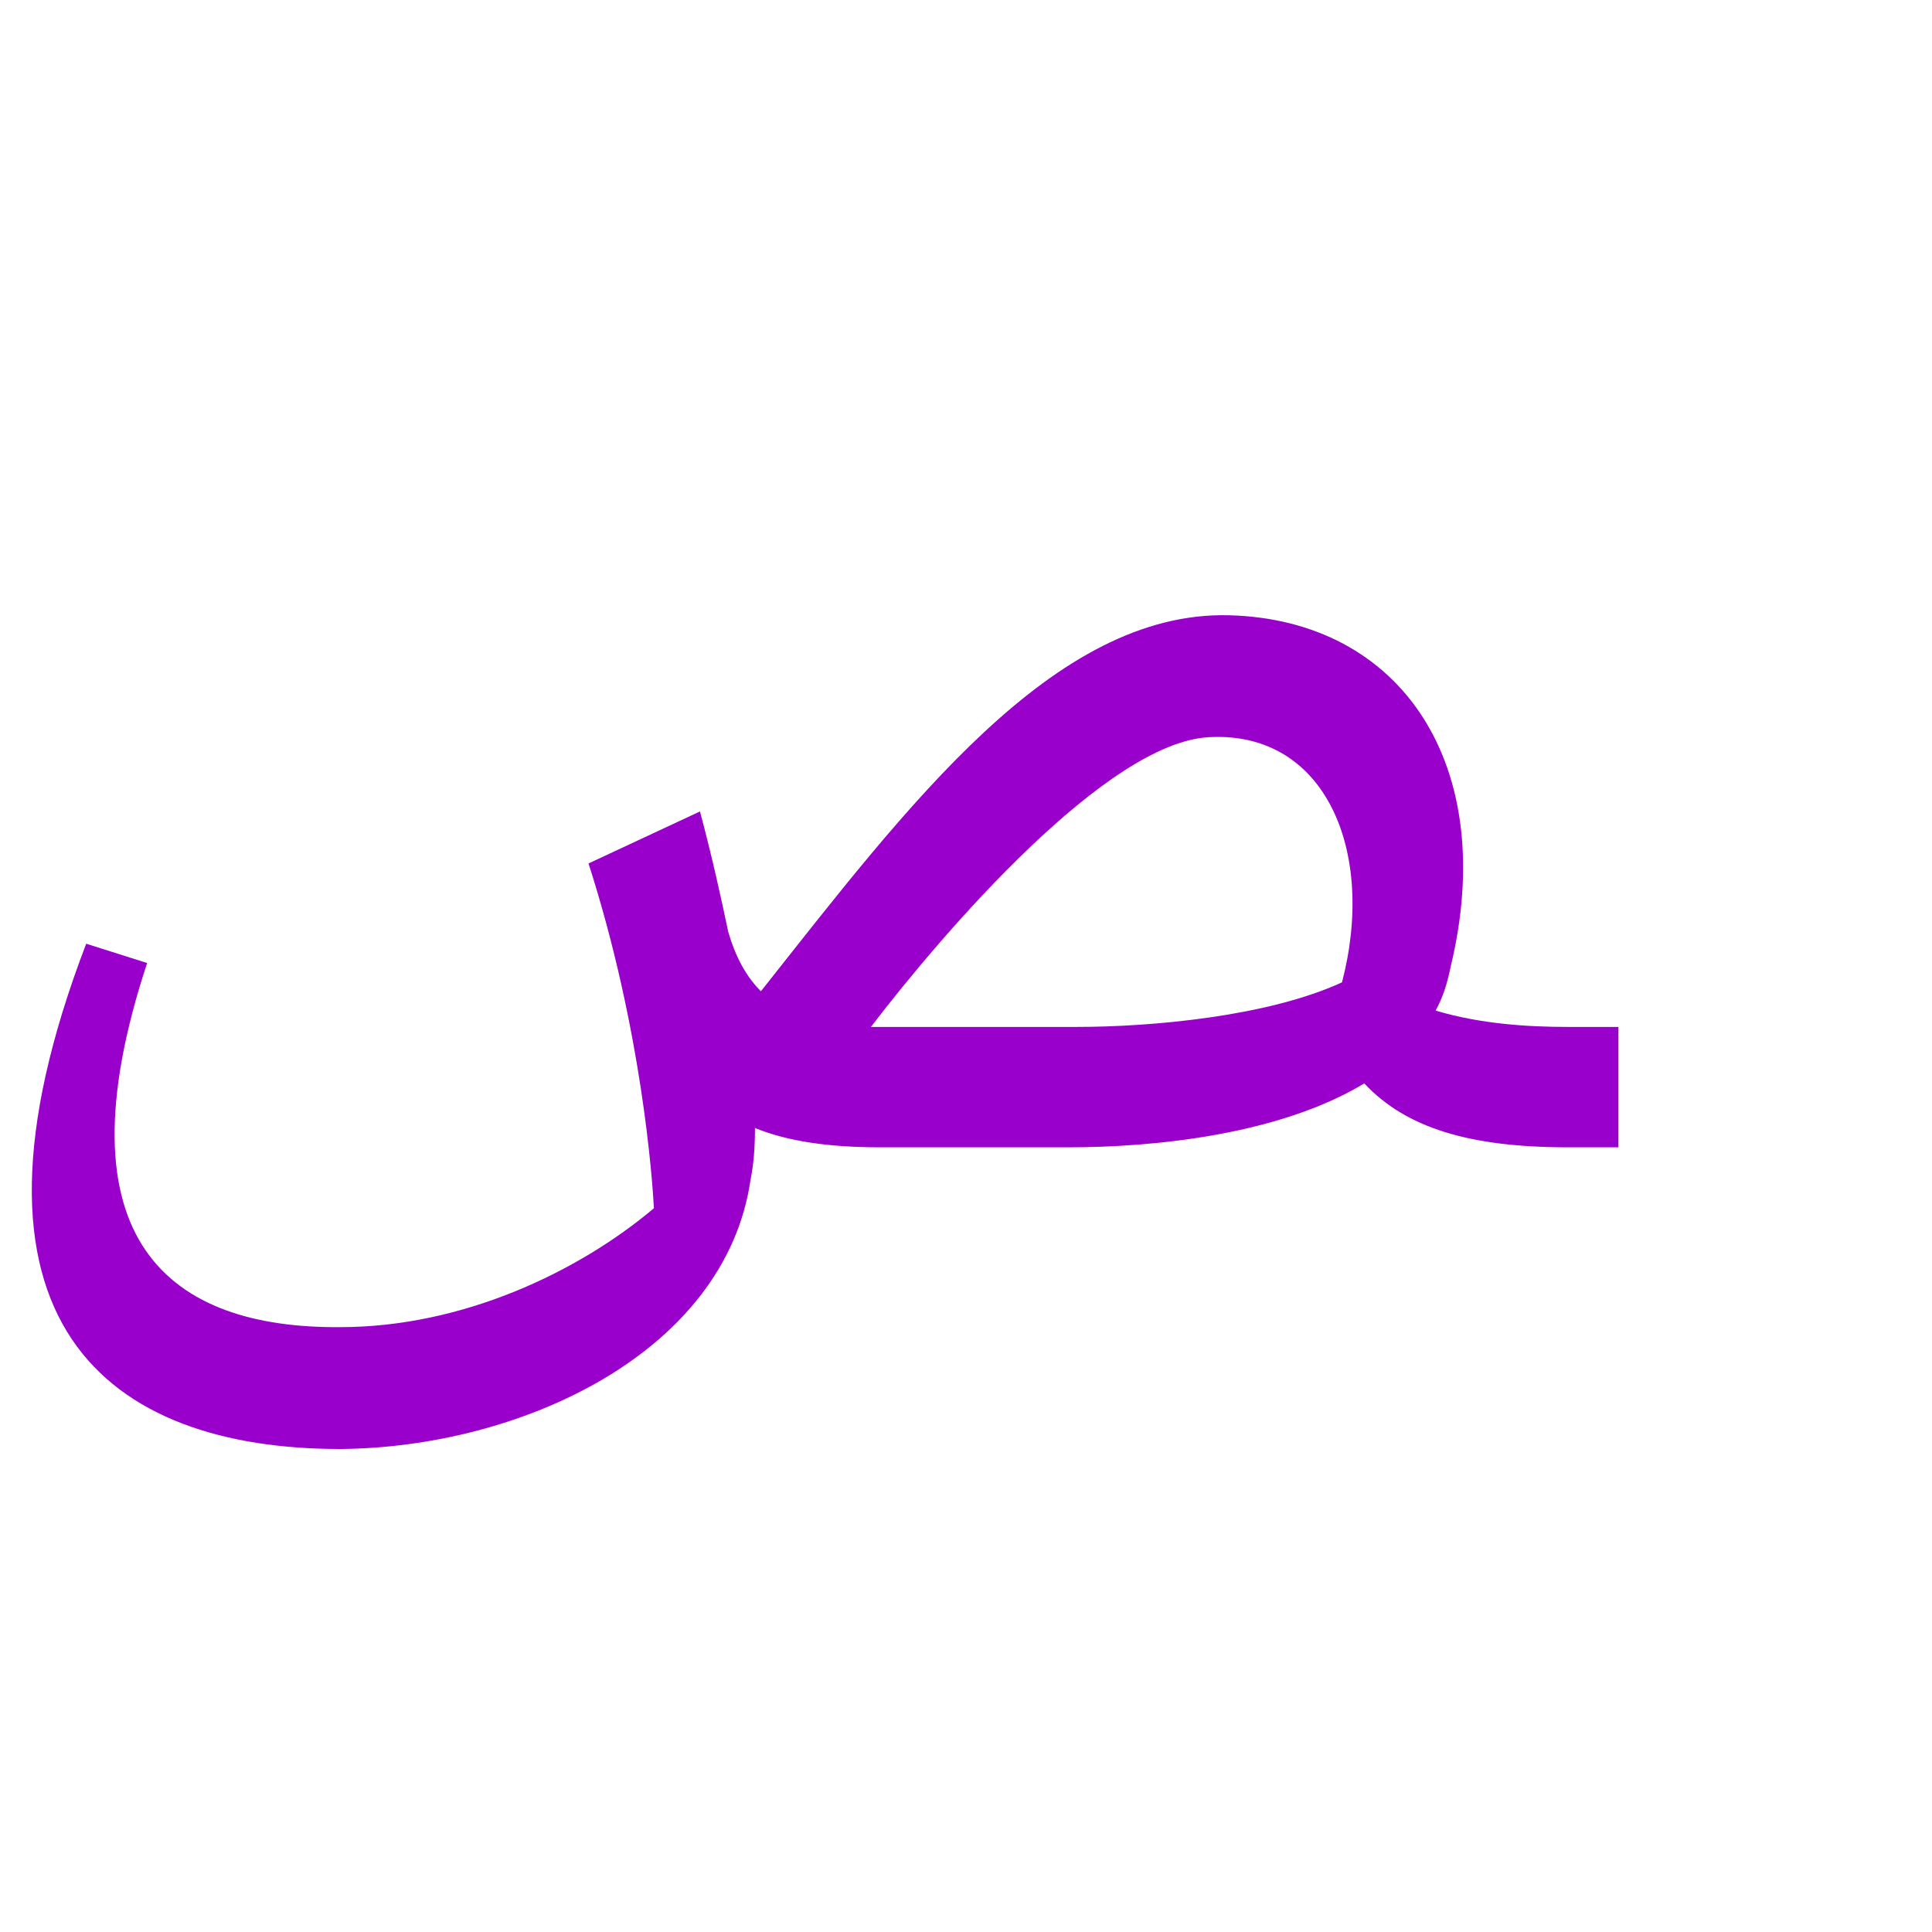
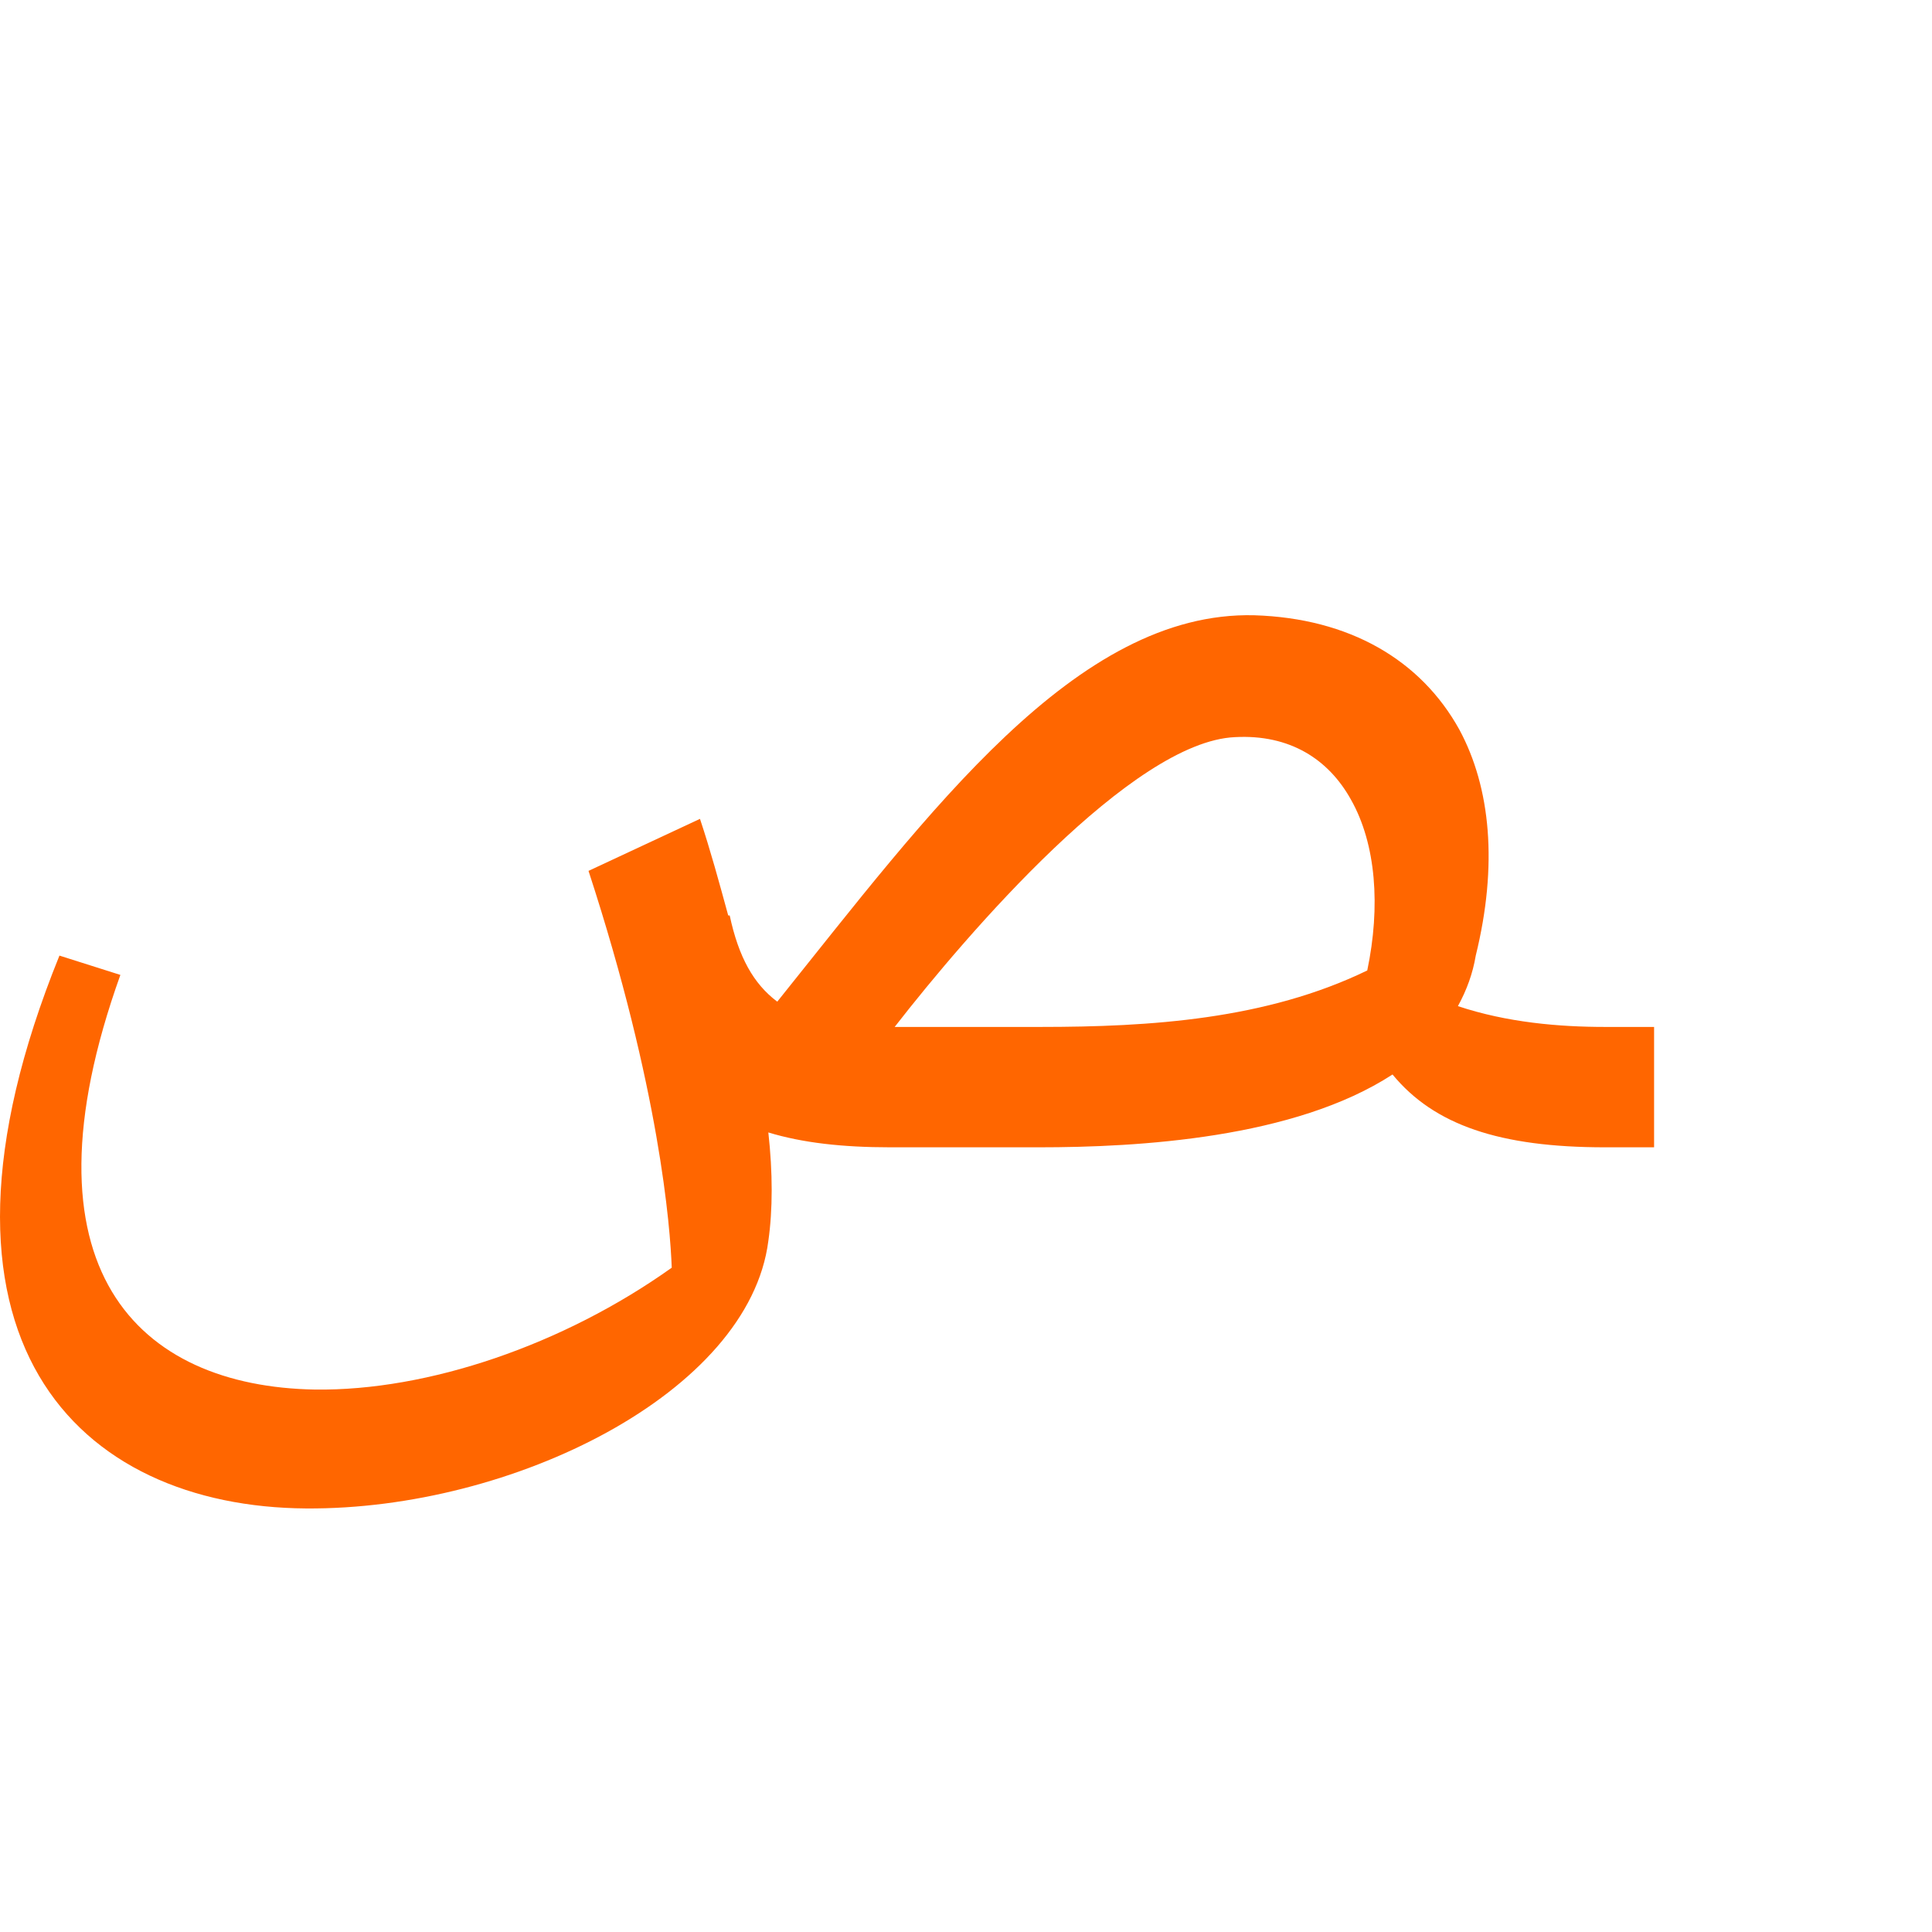
<svg xmlns="http://www.w3.org/2000/svg" xml:space="preserve" width="1300px" height="1300px" version="1.0" style="shape-rendering:geometricPrecision; text-rendering:geometricPrecision; image-rendering:optimizeQuality; fill-rule:evenodd; clip-rule:evenodd" viewBox="0 0 1300 1056">
  <defs>
    <style type="text/css">
   
    .fil2 {fill:black;fill-opacity:0.502}
-     .fil3 {fill:#9900CC}
    .fil0 {fill:#996633}
+     .fil3 {fill:#FF6600}
    .fil1 {fill:#FF6633}
   
  </style>
  </defs>
  <g id="_100:master" visibility="hidden">
    <path class="fil0" d="M604 606c73,-90 173,-217 283,-215 100,2 105,121 88,196l62 -80c19,-85 -11,-204 -137,-203 -117,0 -255,193 -323,269l27 33z" />
    <path class="fil1" d="M1040 488c-134,85 -397,179 -467,-30 -3,-9 -11,-13 -20,-6l-18 13c-12,8 -12,14 -11,24 61,226 311,216 484,80 12,-10 29,-53 32,-81z" />
    <path class="fil1" d="M570 448c-2,-6 -8,-14 -18,-6l-40 35c-4,4 -10,10 -6,22 28,75 45,141 48,192 -58,154 -499,216 -356,-147 3,-9 2,-16 -6,-19l-13 -6c-10,-4 -13,2 -16,9 -107,268 19,366 153,366 153,0 287,-92 298,-227 5,-67 -24,-160 -44,-219z" />
    <path class="fil2" d="M993 502l-32 69c30,63 100,78 179,79l0 -81c-93,-1 -141,-18 -147,-67z" />
  </g>
  <g id="Layer_x0020_1">
-     <path class="fil3" d="M586 569c49,-64 159,-192 228,-195 78,-4 112,77 89,165 -50,23 -128,30 -179,30l-127 0c-4,0 -8,0 -11,0zm-81 103c-17,116 -154,180 -276,181 -156,0 -269,-84 -171,-340l41 13c-62,188 16,246 130,245 82,0 160,-37 211,-80 -1,-19 -8,-120 -44,-232l75 -35c8,30 14,57 19,81 5,17 12,30 22,40 99,-125 197,-256 315,-253 116,3 182,101 149,237l0 0c-2,10 -5,20 -10,29 30,9 62,11 89,11l34 0 0 81 -34 0c-66,0 -109,-13 -137,-43 -58,35 -143,43 -199,43l-127 0 0 0c-34,0 -62,-4 -84,-13 0,14 -1,25 -3,35z" />
+     <path class="fil3" d="M920 531c-68,33 -146,38 -220,38l-98 0c49,-63 160,-192 229,-195 37,-2 63,15 78,42 17,30 20,72 11,115zm61 24c33,11 68,14 99,14l33 0 0 81 -33 0c-71,0 -115,-15 -143,-49 -66,43 -171,49 -238,49l-98 0 -2 0 0 0c-32,0 -59,-3 -82,-10 3,27 3,52 0,73 -13,102 -172,181 -311,180 -153,-1 -271,-113 -166,-372l41 13c-71,198 12,277 131,279 76,1 167,-30 240,-82 -1,-27 -8,-120 -56,-267l75 -35c7,21 13,43 19,65l1 0c6,28 16,46 32,58 102,-127 201,-263 321,-260 64,2 112,30 138,77 21,39 26,91 11,152 -2,12 -6,23 -12,34z" />
  </g>
</svg>
